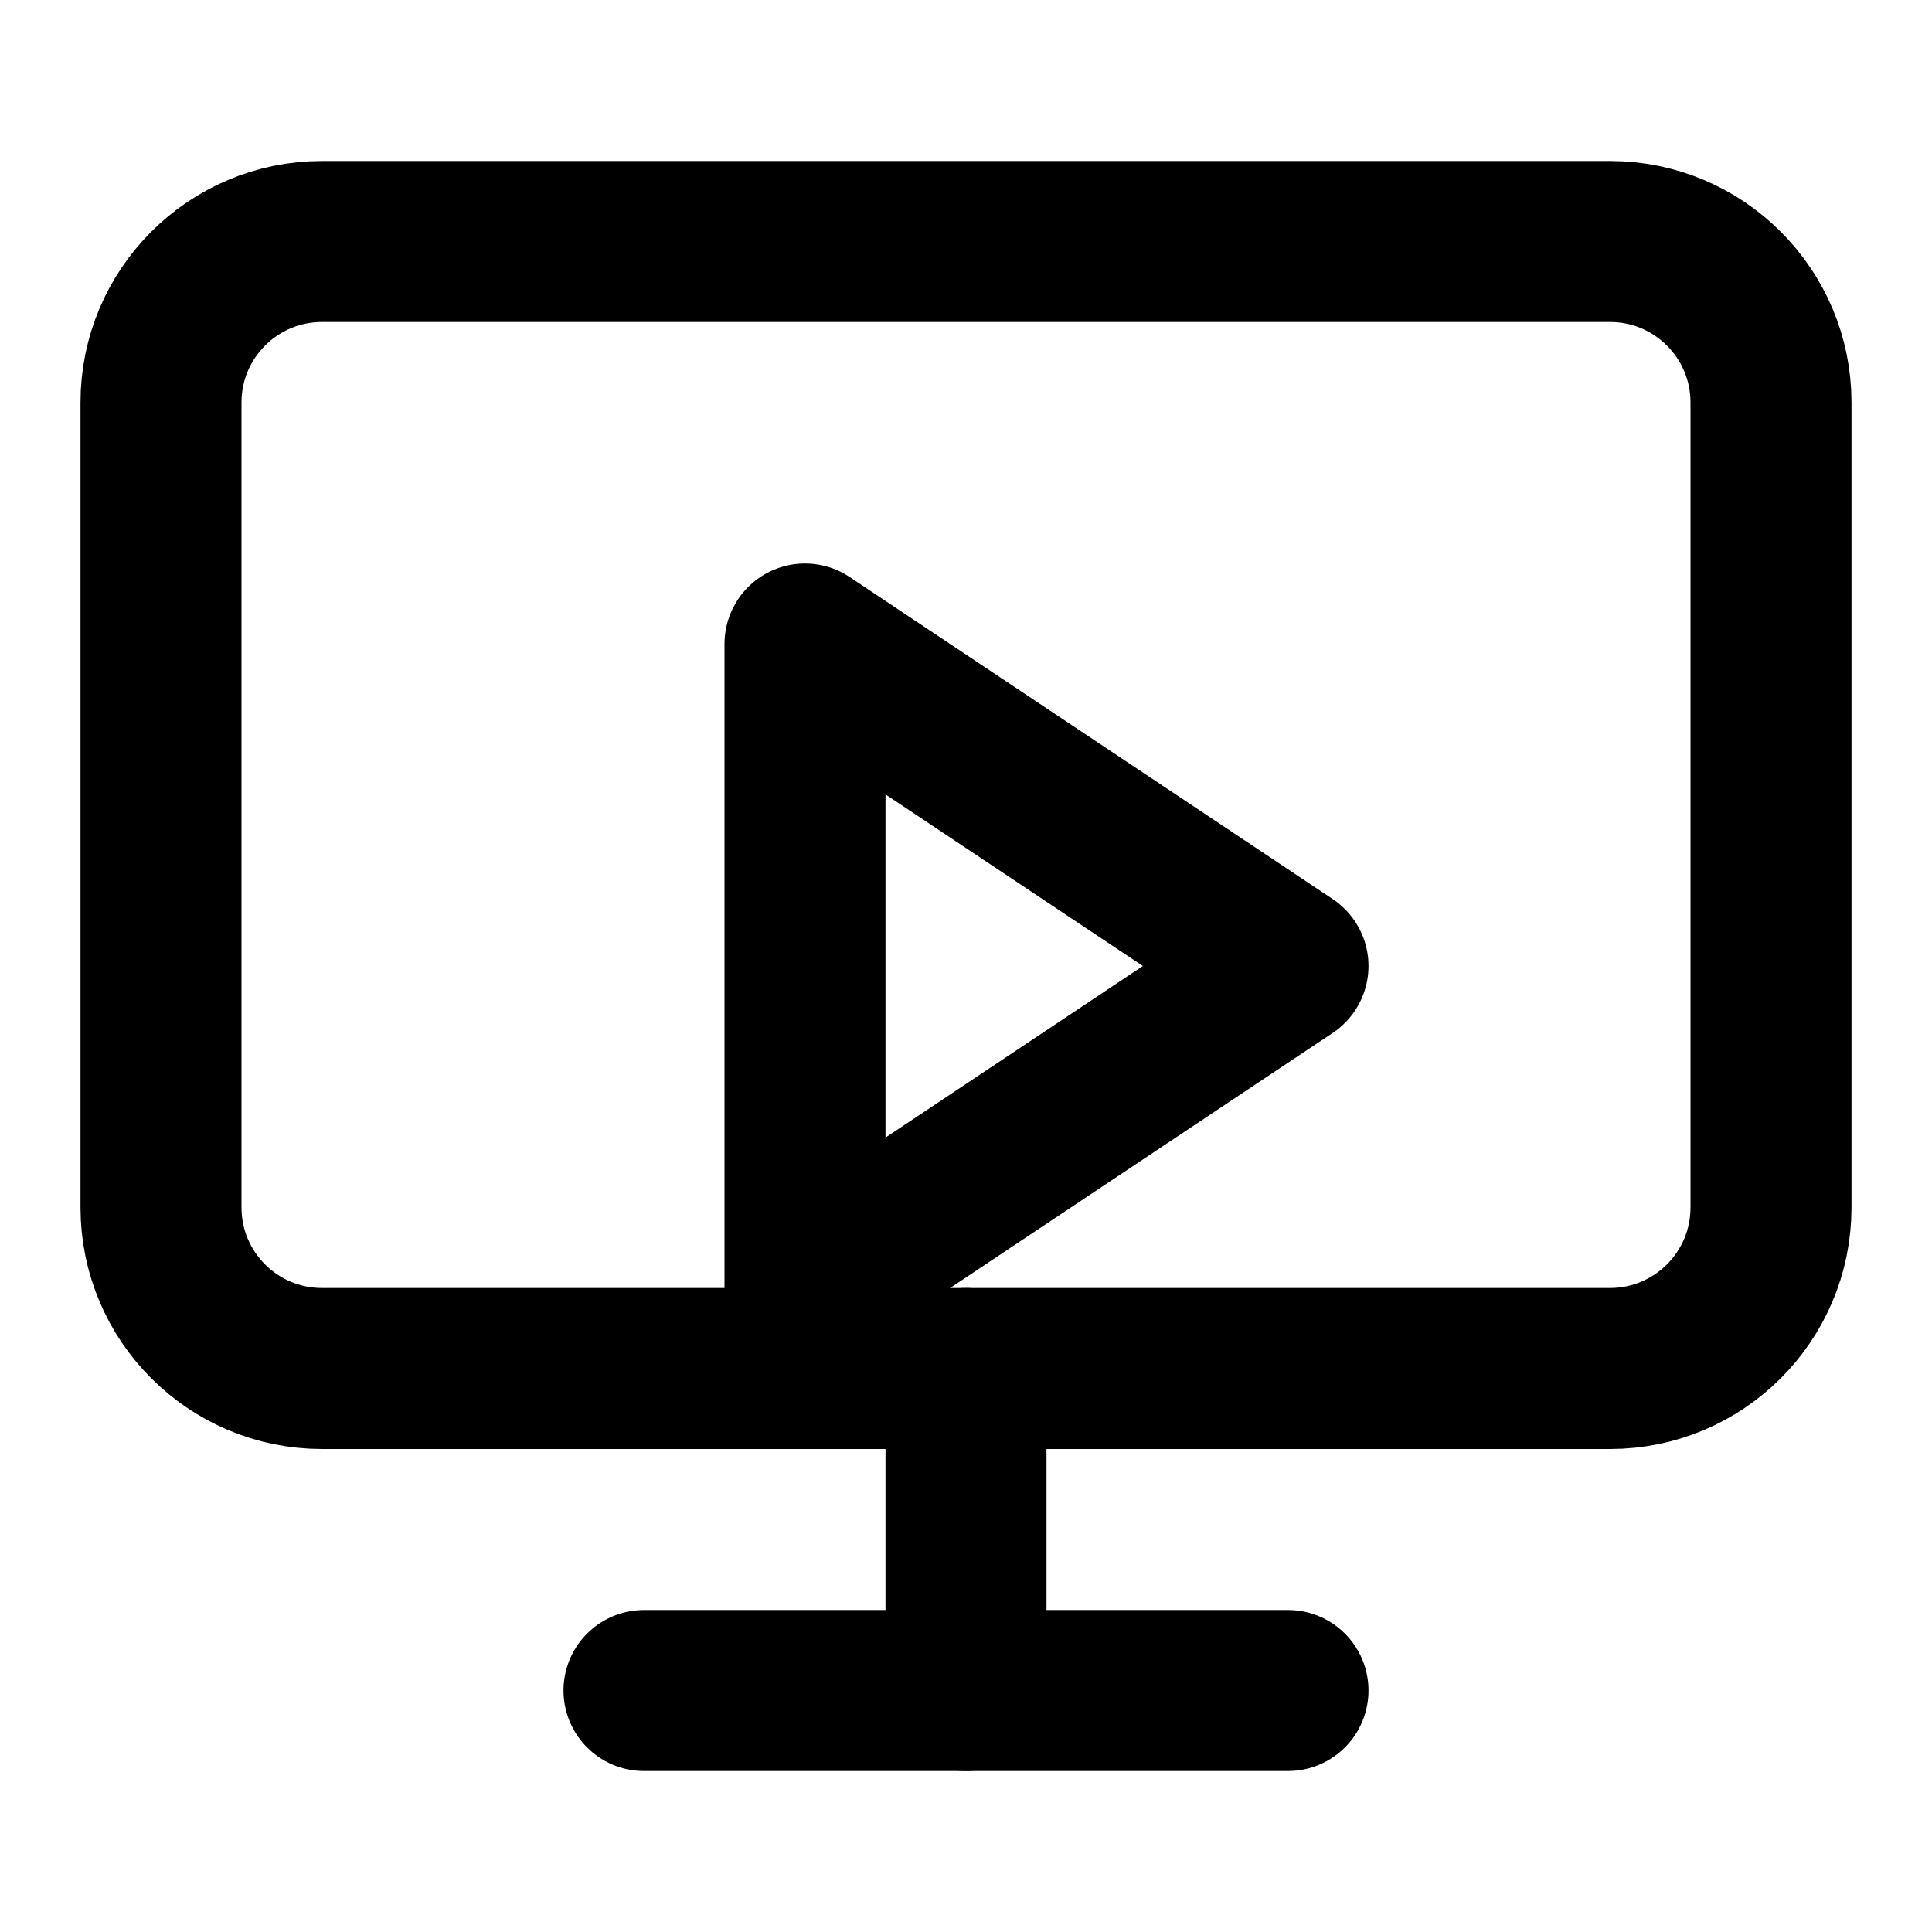
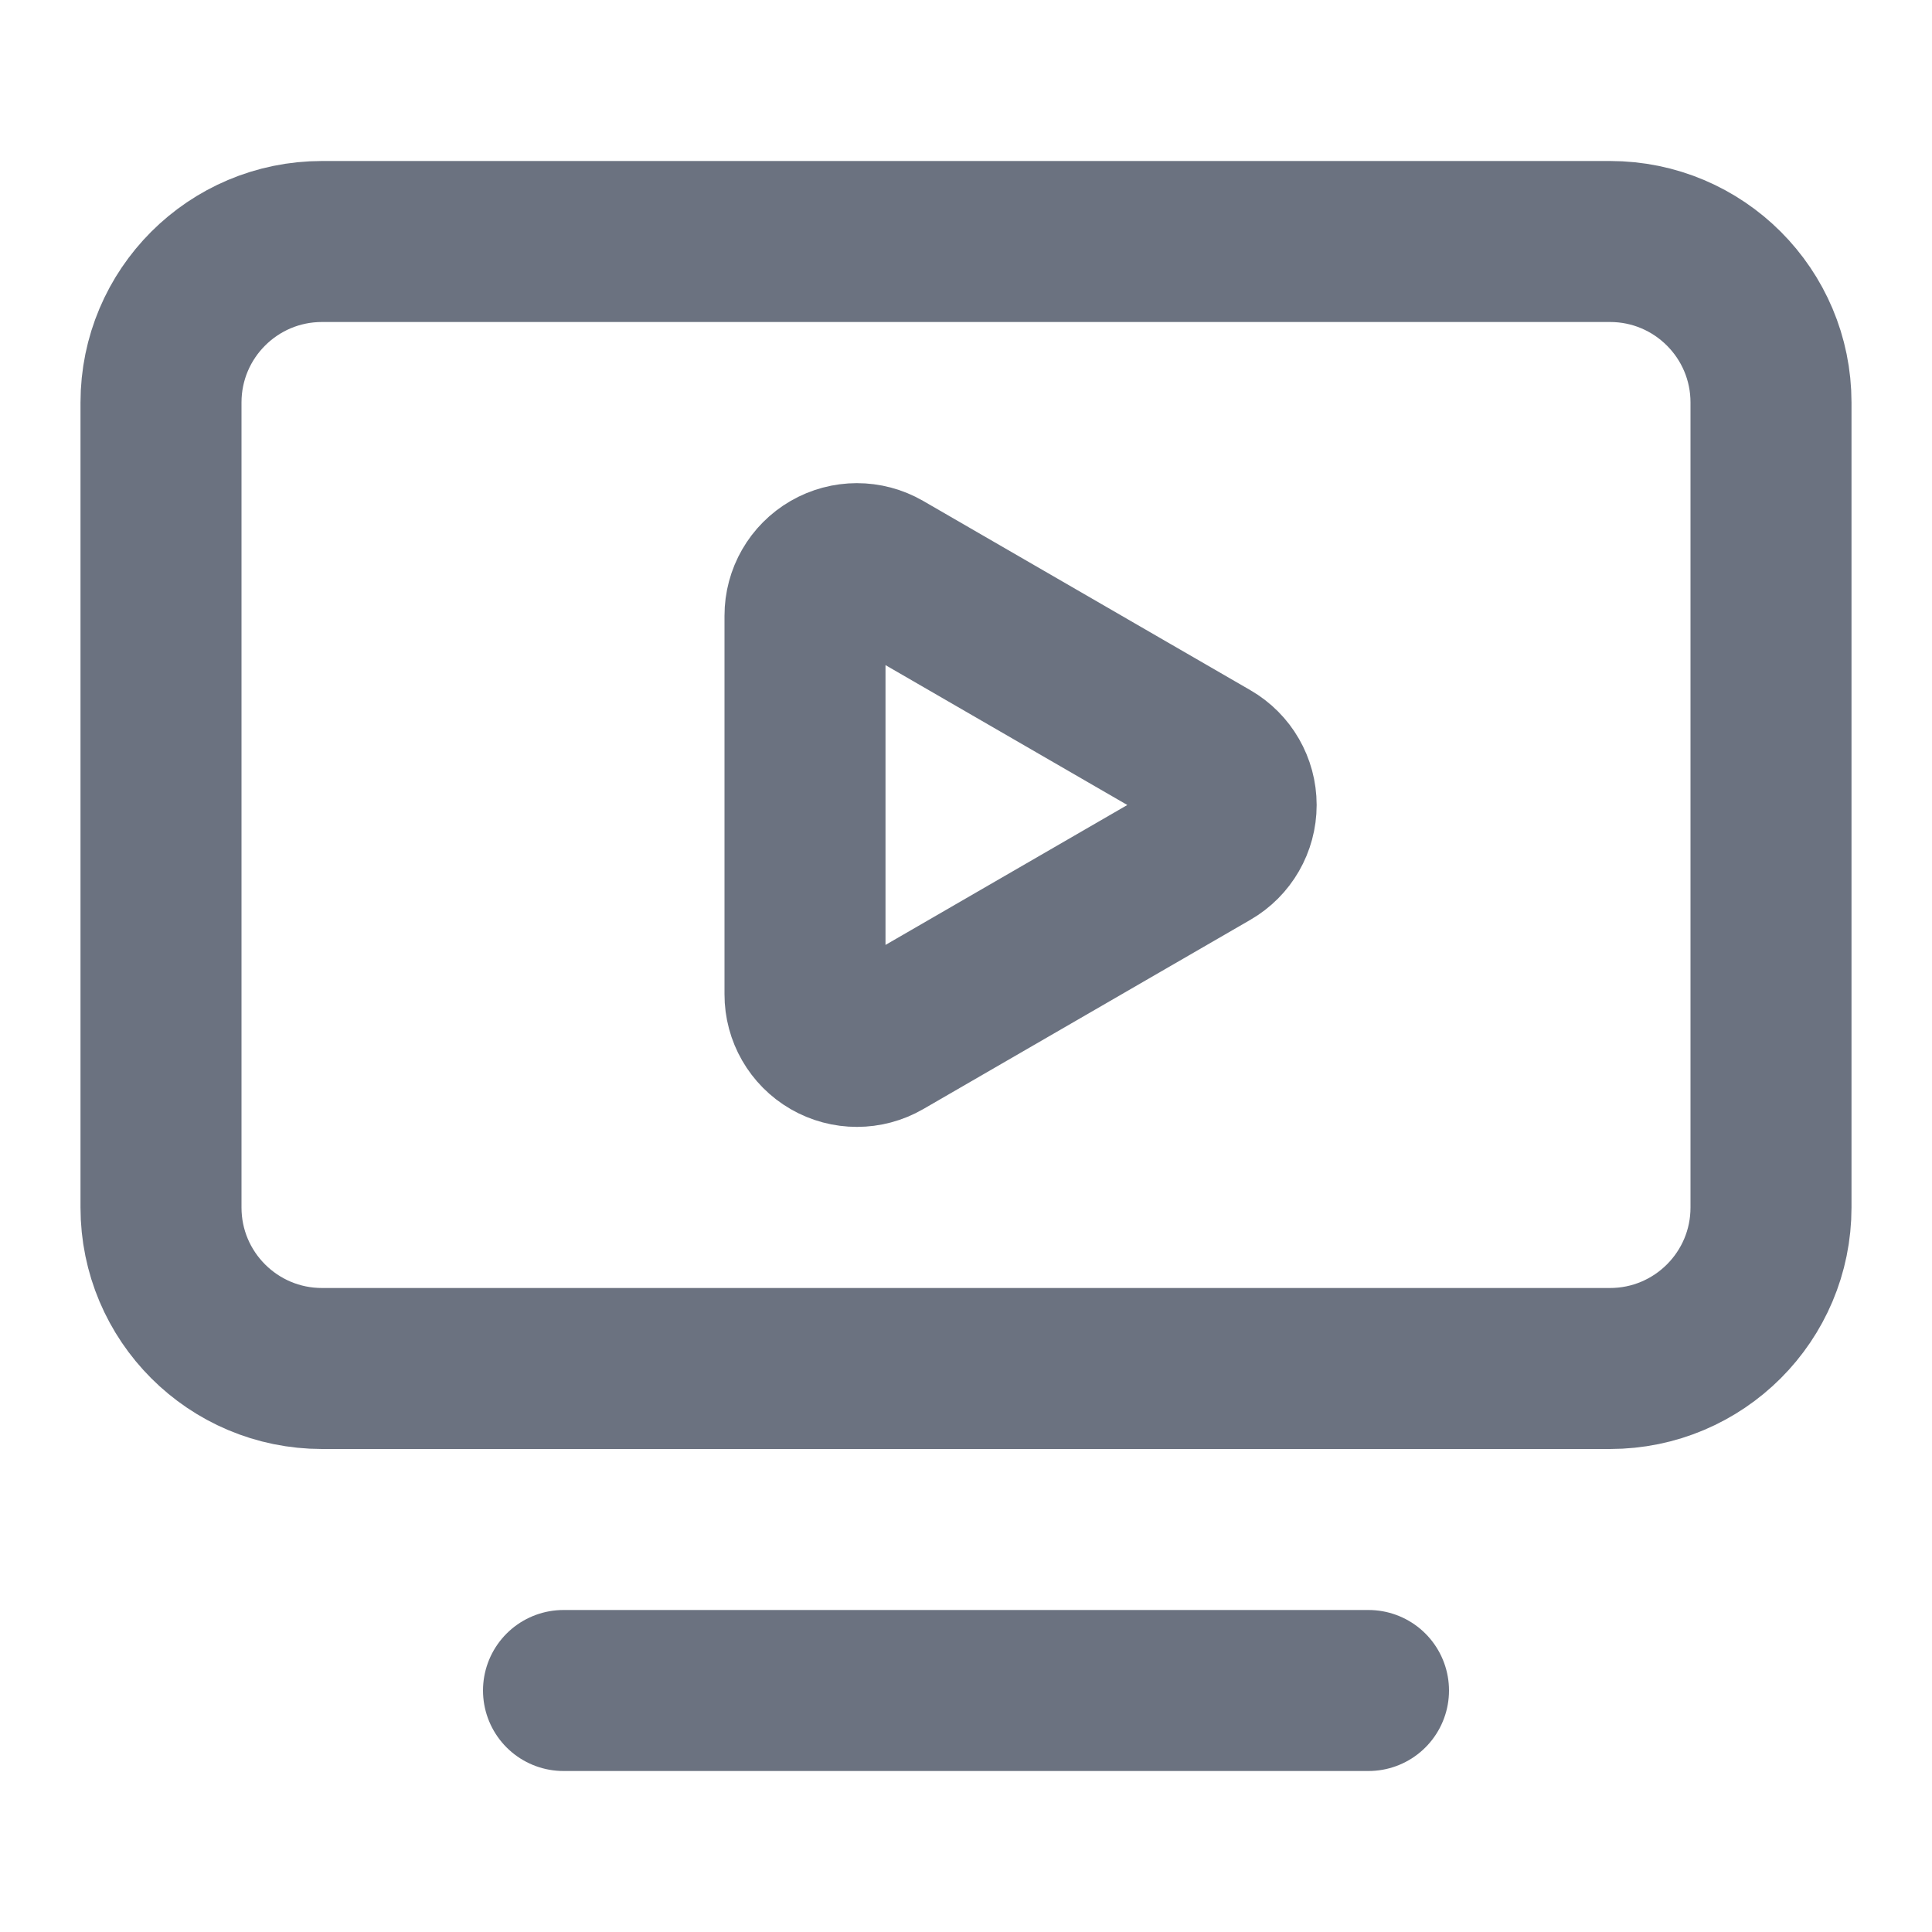
- <svg xmlns="http://www.w3.org/2000/svg" width="24" height="24" viewBox="0 0 24 24" fill="none" stroke="currentColor" stroke-width="2" stroke-linecap="round" stroke-linejoin="round" class="lucide lucide-monitor-play">
+ <svg xmlns="http://www.w3.org/2000/svg" width="24" height="24" viewBox="0 0 24 24" fill="none" stroke="#6b7280" stroke-width="2" stroke-linecap="round" stroke-linejoin="round" class="lucide lucide-tv-minimal-play-icon lucide-tv-minimal-play">
+   <path d="M15.033 9.44a.647.647 0 0 1 0 1.12l-4.065 2.352a.645.645 0 0 1-.968-.56V7.648a.645.645 0 0 1 .967-.56z" />
+   <path d="M7 21h10" />
  <rect width="20" height="14" x="2" y="3" rx="2" />
-   <path d="M8 21h8" />
-   <path d="M12 17v4" />
-   <polygon points="10 8 16 12 10 16 10 8" />
</svg>
